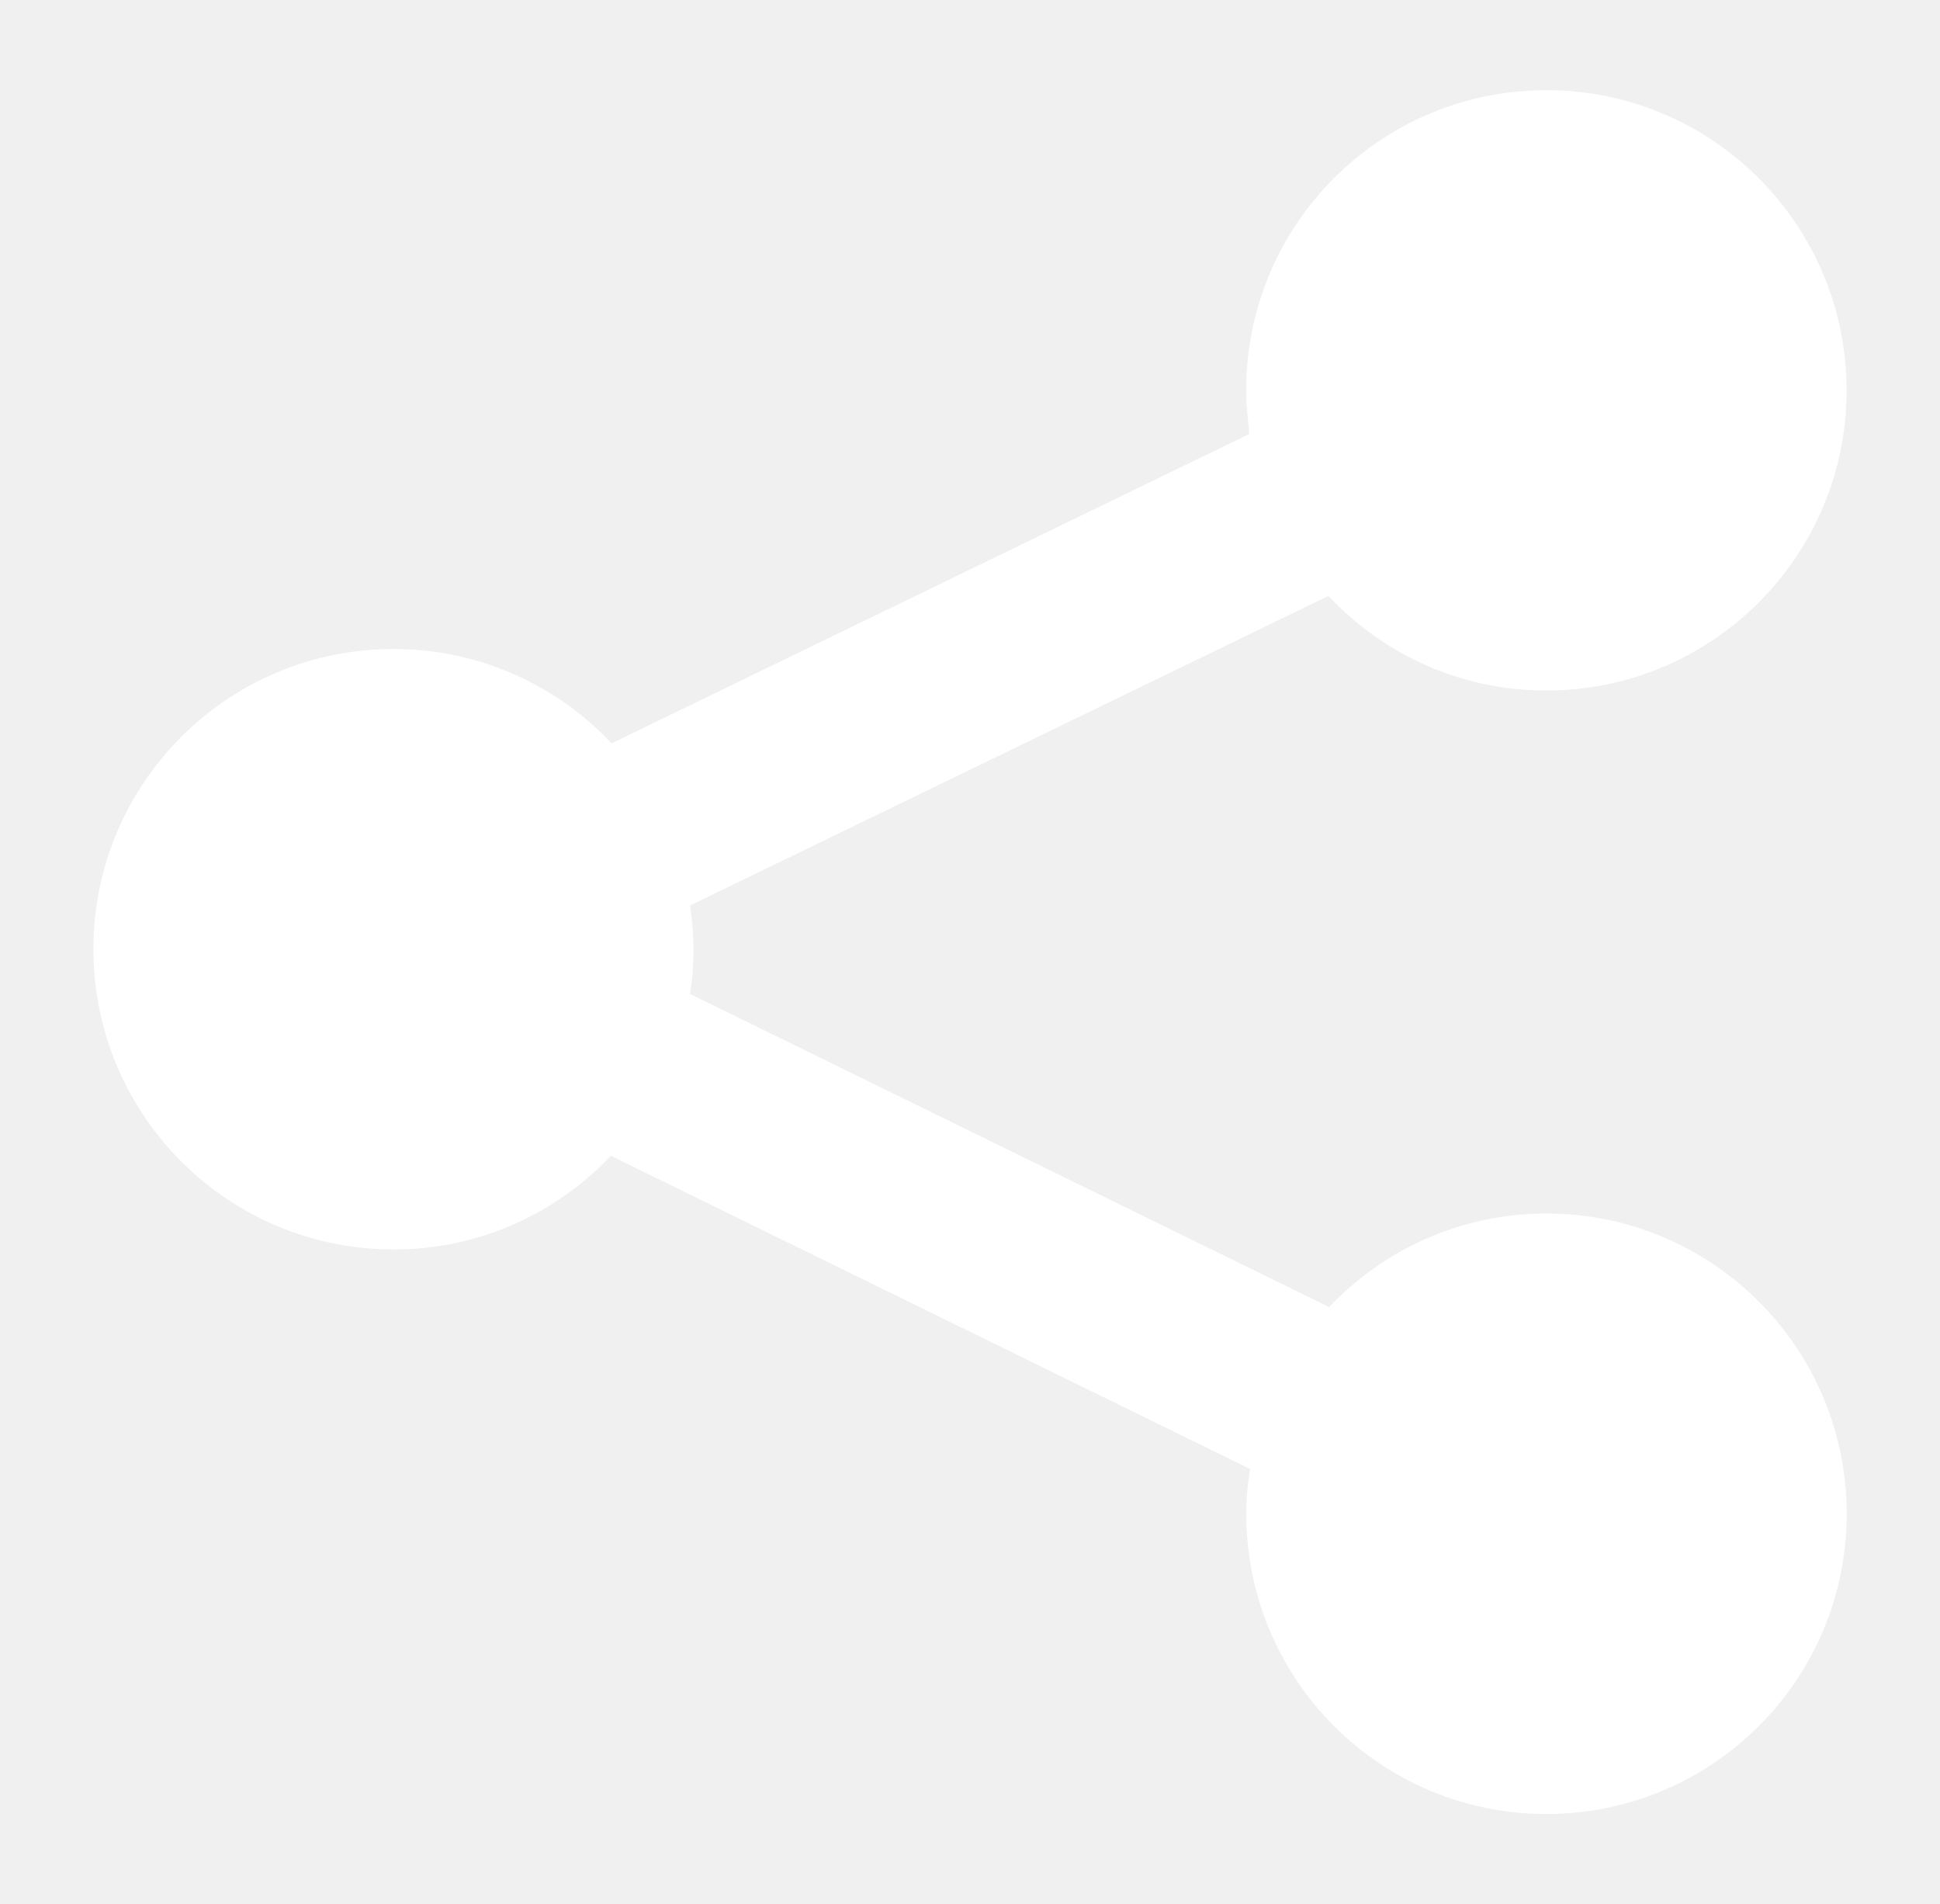
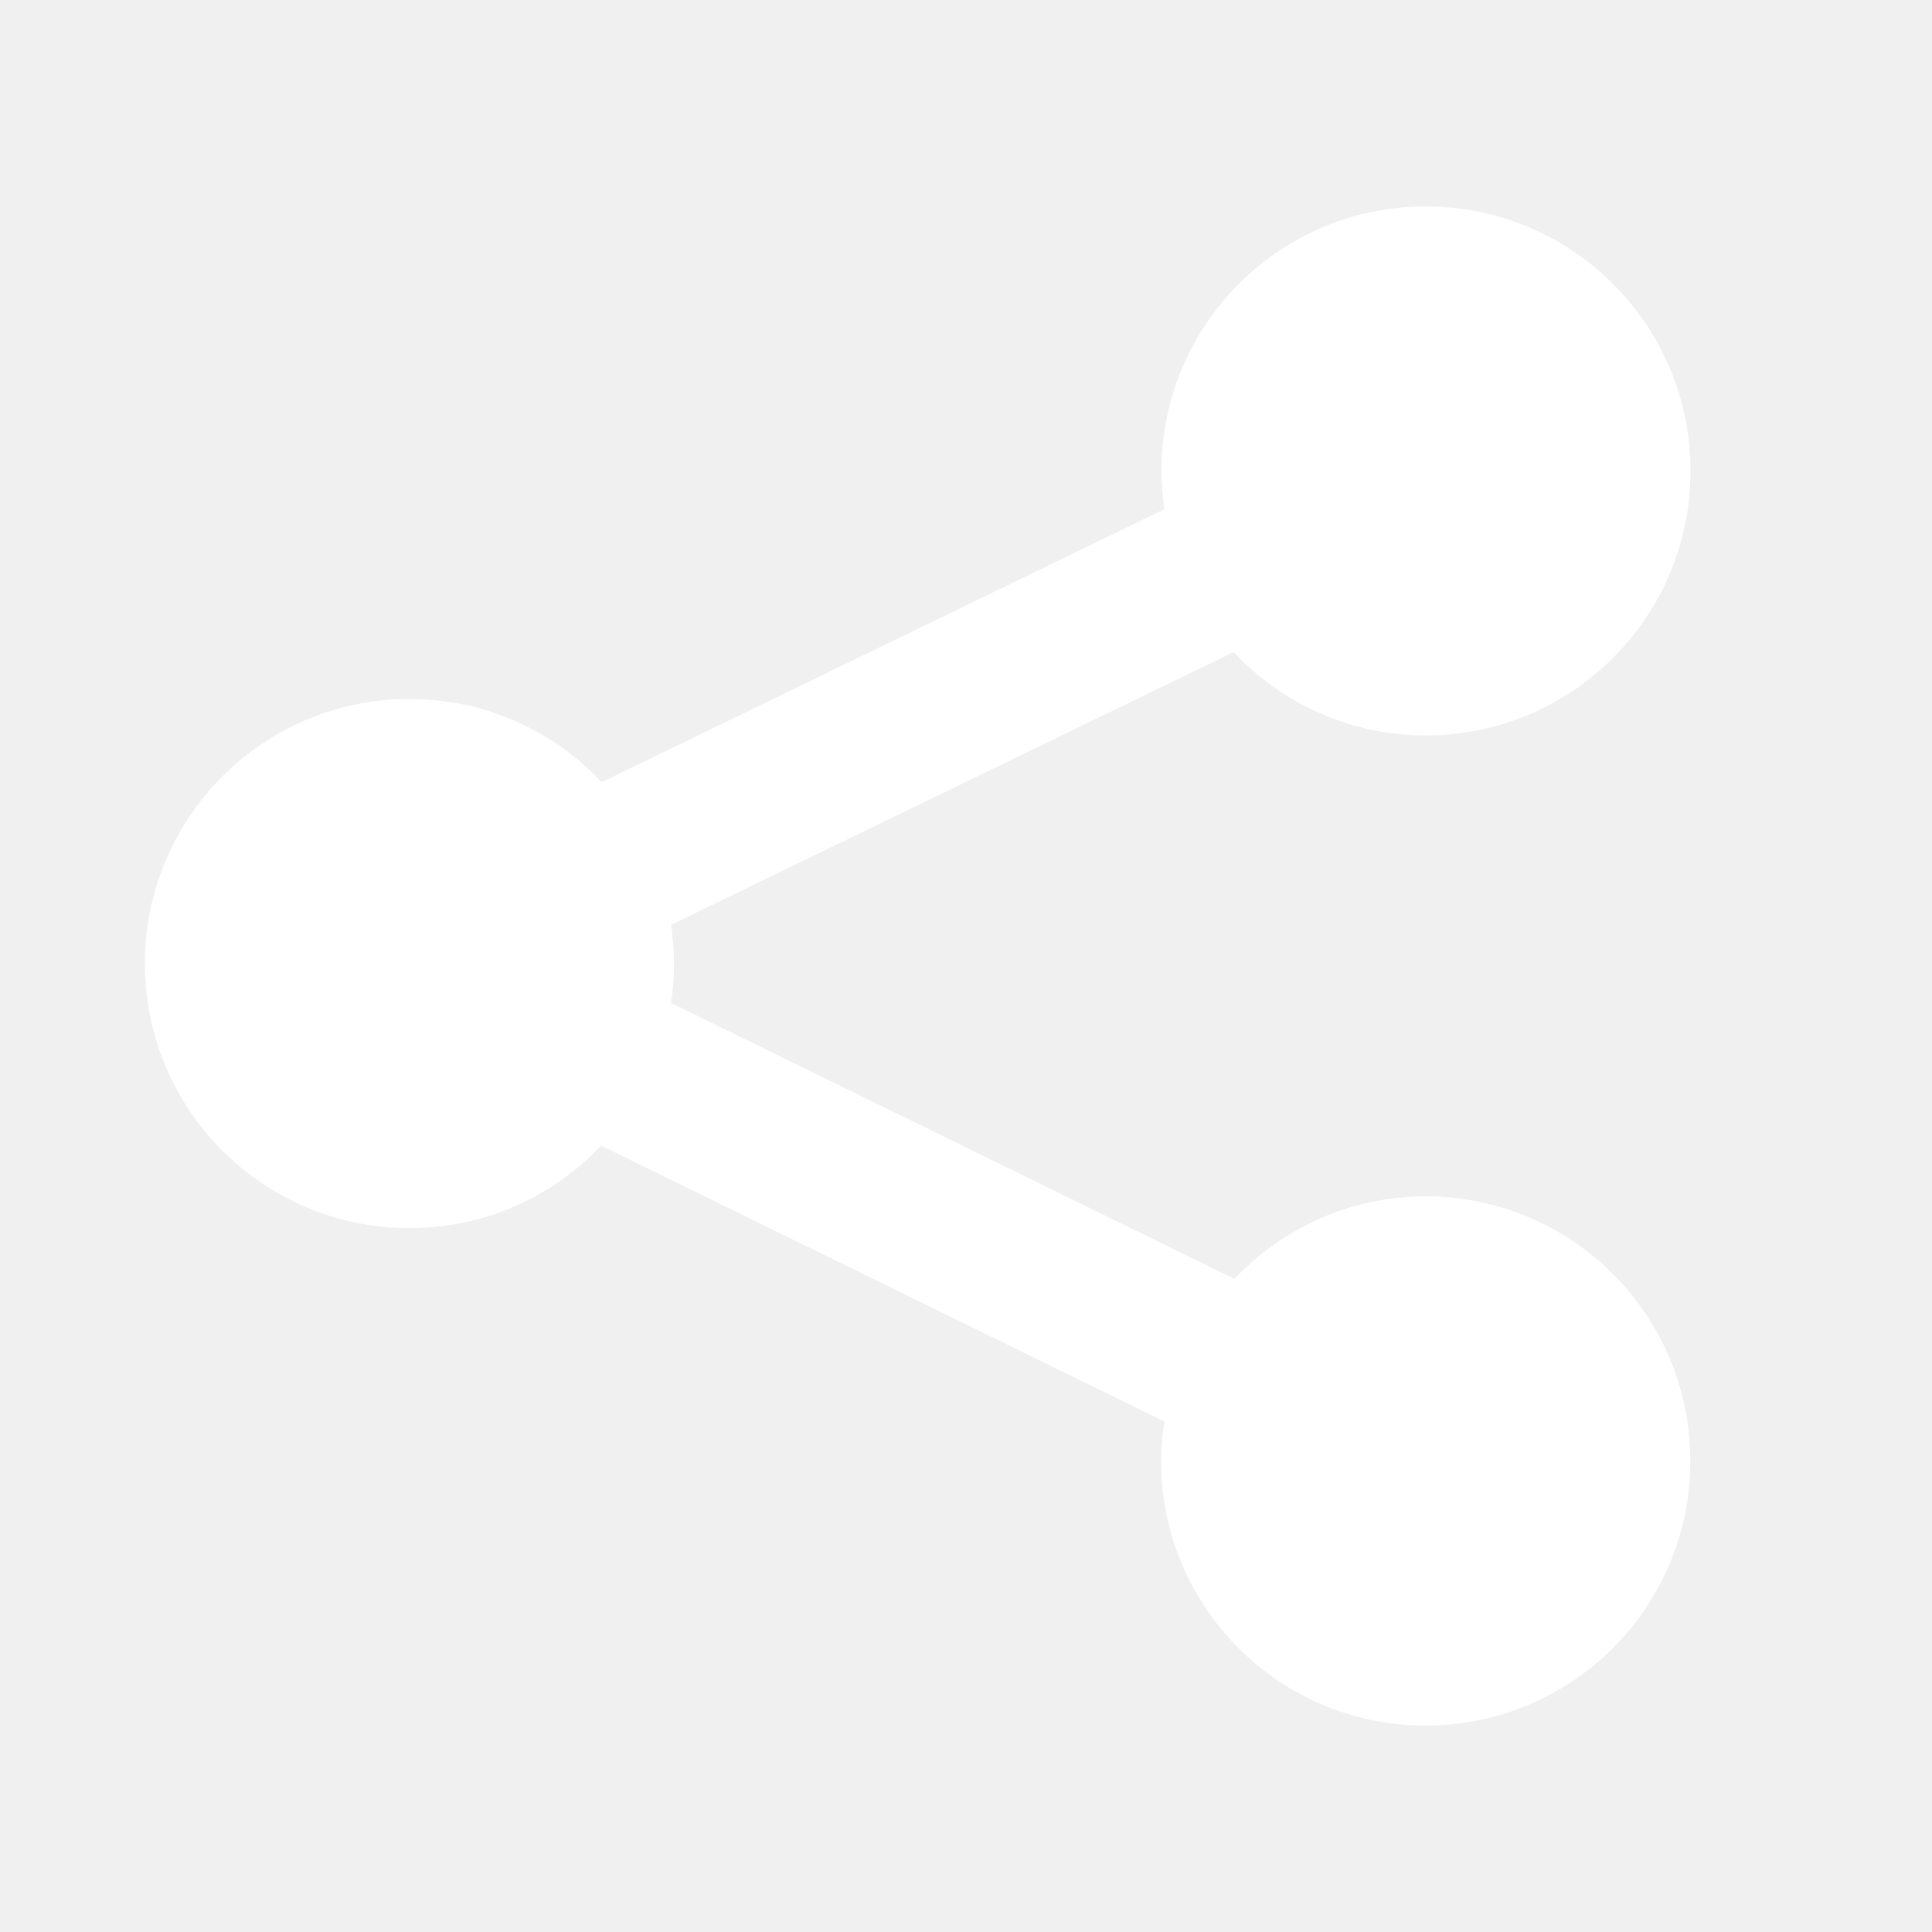
- <svg xmlns="http://www.w3.org/2000/svg" version="1.1" id="Layer_1" x="0px" y="0px" width="16.2px" height="15.895px" viewBox="0 0 16.2 15.895" enable-background="new 0 0 16.2 15.895" xml:space="preserve">
+ <svg xmlns="http://www.w3.org/2000/svg" version="1.1" id="Layer_1" x="0px" y="0px" width="20px" height="20px" viewBox="0 0 20 20" enable-background="new 0 0 20 20" xml:space="preserve">
  <g>
-     <path fill="#FFFFFF" d="M12.913,10.131c-0.715,0-1.358,0.3-1.814,0.781L5.762,8.298c0.02-0.12,0.029-0.244,0.029-0.374   c0-0.123-0.012-0.244-0.028-0.365l5.33-2.584c0.454,0.485,1.101,0.79,1.819,0.79c1.385,0,2.508-1.123,2.508-2.505   c0-1.386-1.123-2.507-2.508-2.507s-2.506,1.122-2.506,2.507c0,0.123,0.015,0.243,0.027,0.363L5.107,6.206   C4.652,5.722,4.006,5.418,3.286,5.418c-1.385,0-2.506,1.121-2.506,2.506c0,1.384,1.121,2.507,2.506,2.507   c0.715,0,1.357-0.298,1.815-0.782l5.339,2.615c-0.022,0.123-0.033,0.246-0.033,0.373c0,1.387,1.121,2.507,2.506,2.507   s2.508-1.12,2.508-2.507C15.42,11.252,14.297,10.131,12.913,10.131z" />
+     <path fill="#FFFFFF" d="M14.759,12.385c-0.781,0-1.481,0.328-1.981,0.854l-5.832-2.857c0.021-0.132,0.031-0.267,0.031-0.409   c0-0.135-0.013-0.267-0.03-0.399l5.824-2.824c0.497,0.53,1.205,0.863,1.988,0.863c1.515,0,2.741-1.227,2.741-2.738   c0-1.513-1.227-2.738-2.741-2.738c-1.513,0-2.736,1.227-2.736,2.738c0,0.137,0.015,0.267,0.027,0.398L6.229,8.097   c-0.496-0.529-1.203-0.861-1.99-0.861C2.725,7.235,1.5,8.462,1.5,9.975s1.225,2.738,2.739,2.738c0.782,0,1.483-0.324,1.983-0.854   l5.833,2.857c-0.022,0.135-0.035,0.269-0.035,0.41c0,1.513,1.226,2.737,2.737,2.737c1.515,0,2.741-1.225,2.741-2.737   C17.499,13.613,16.273,12.385,14.759,12.385z" />
  </g>
</svg>
